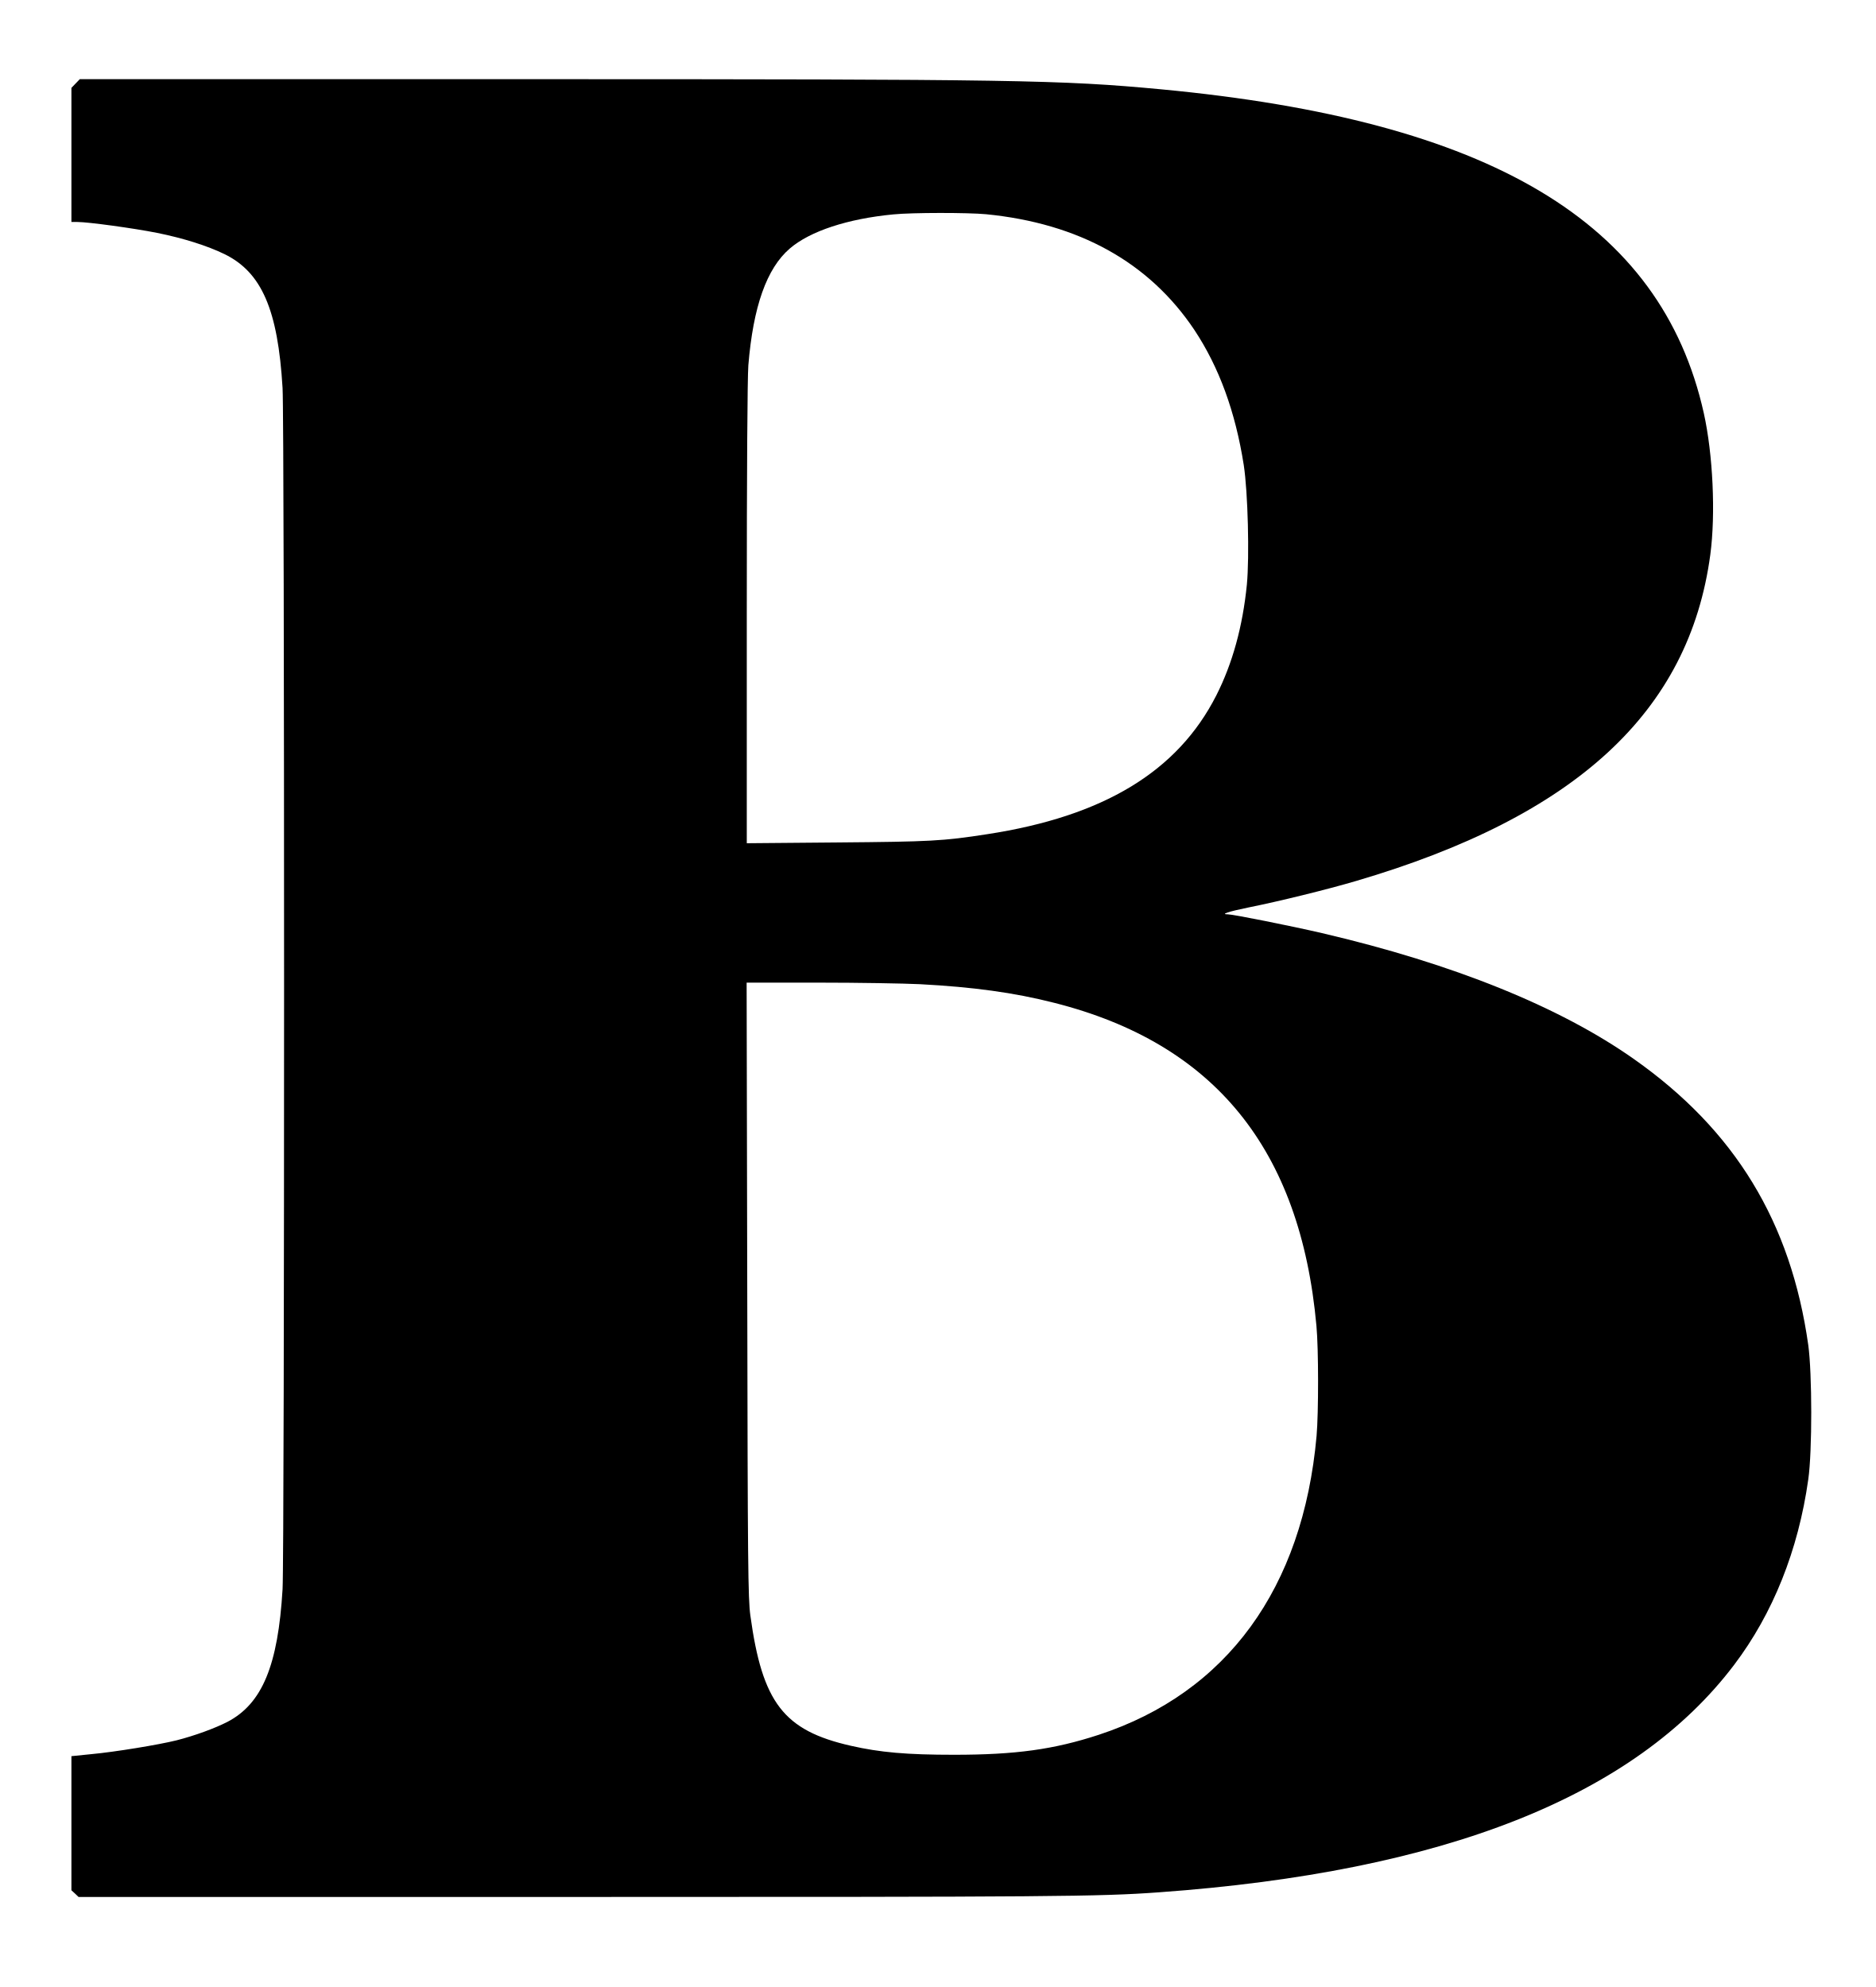
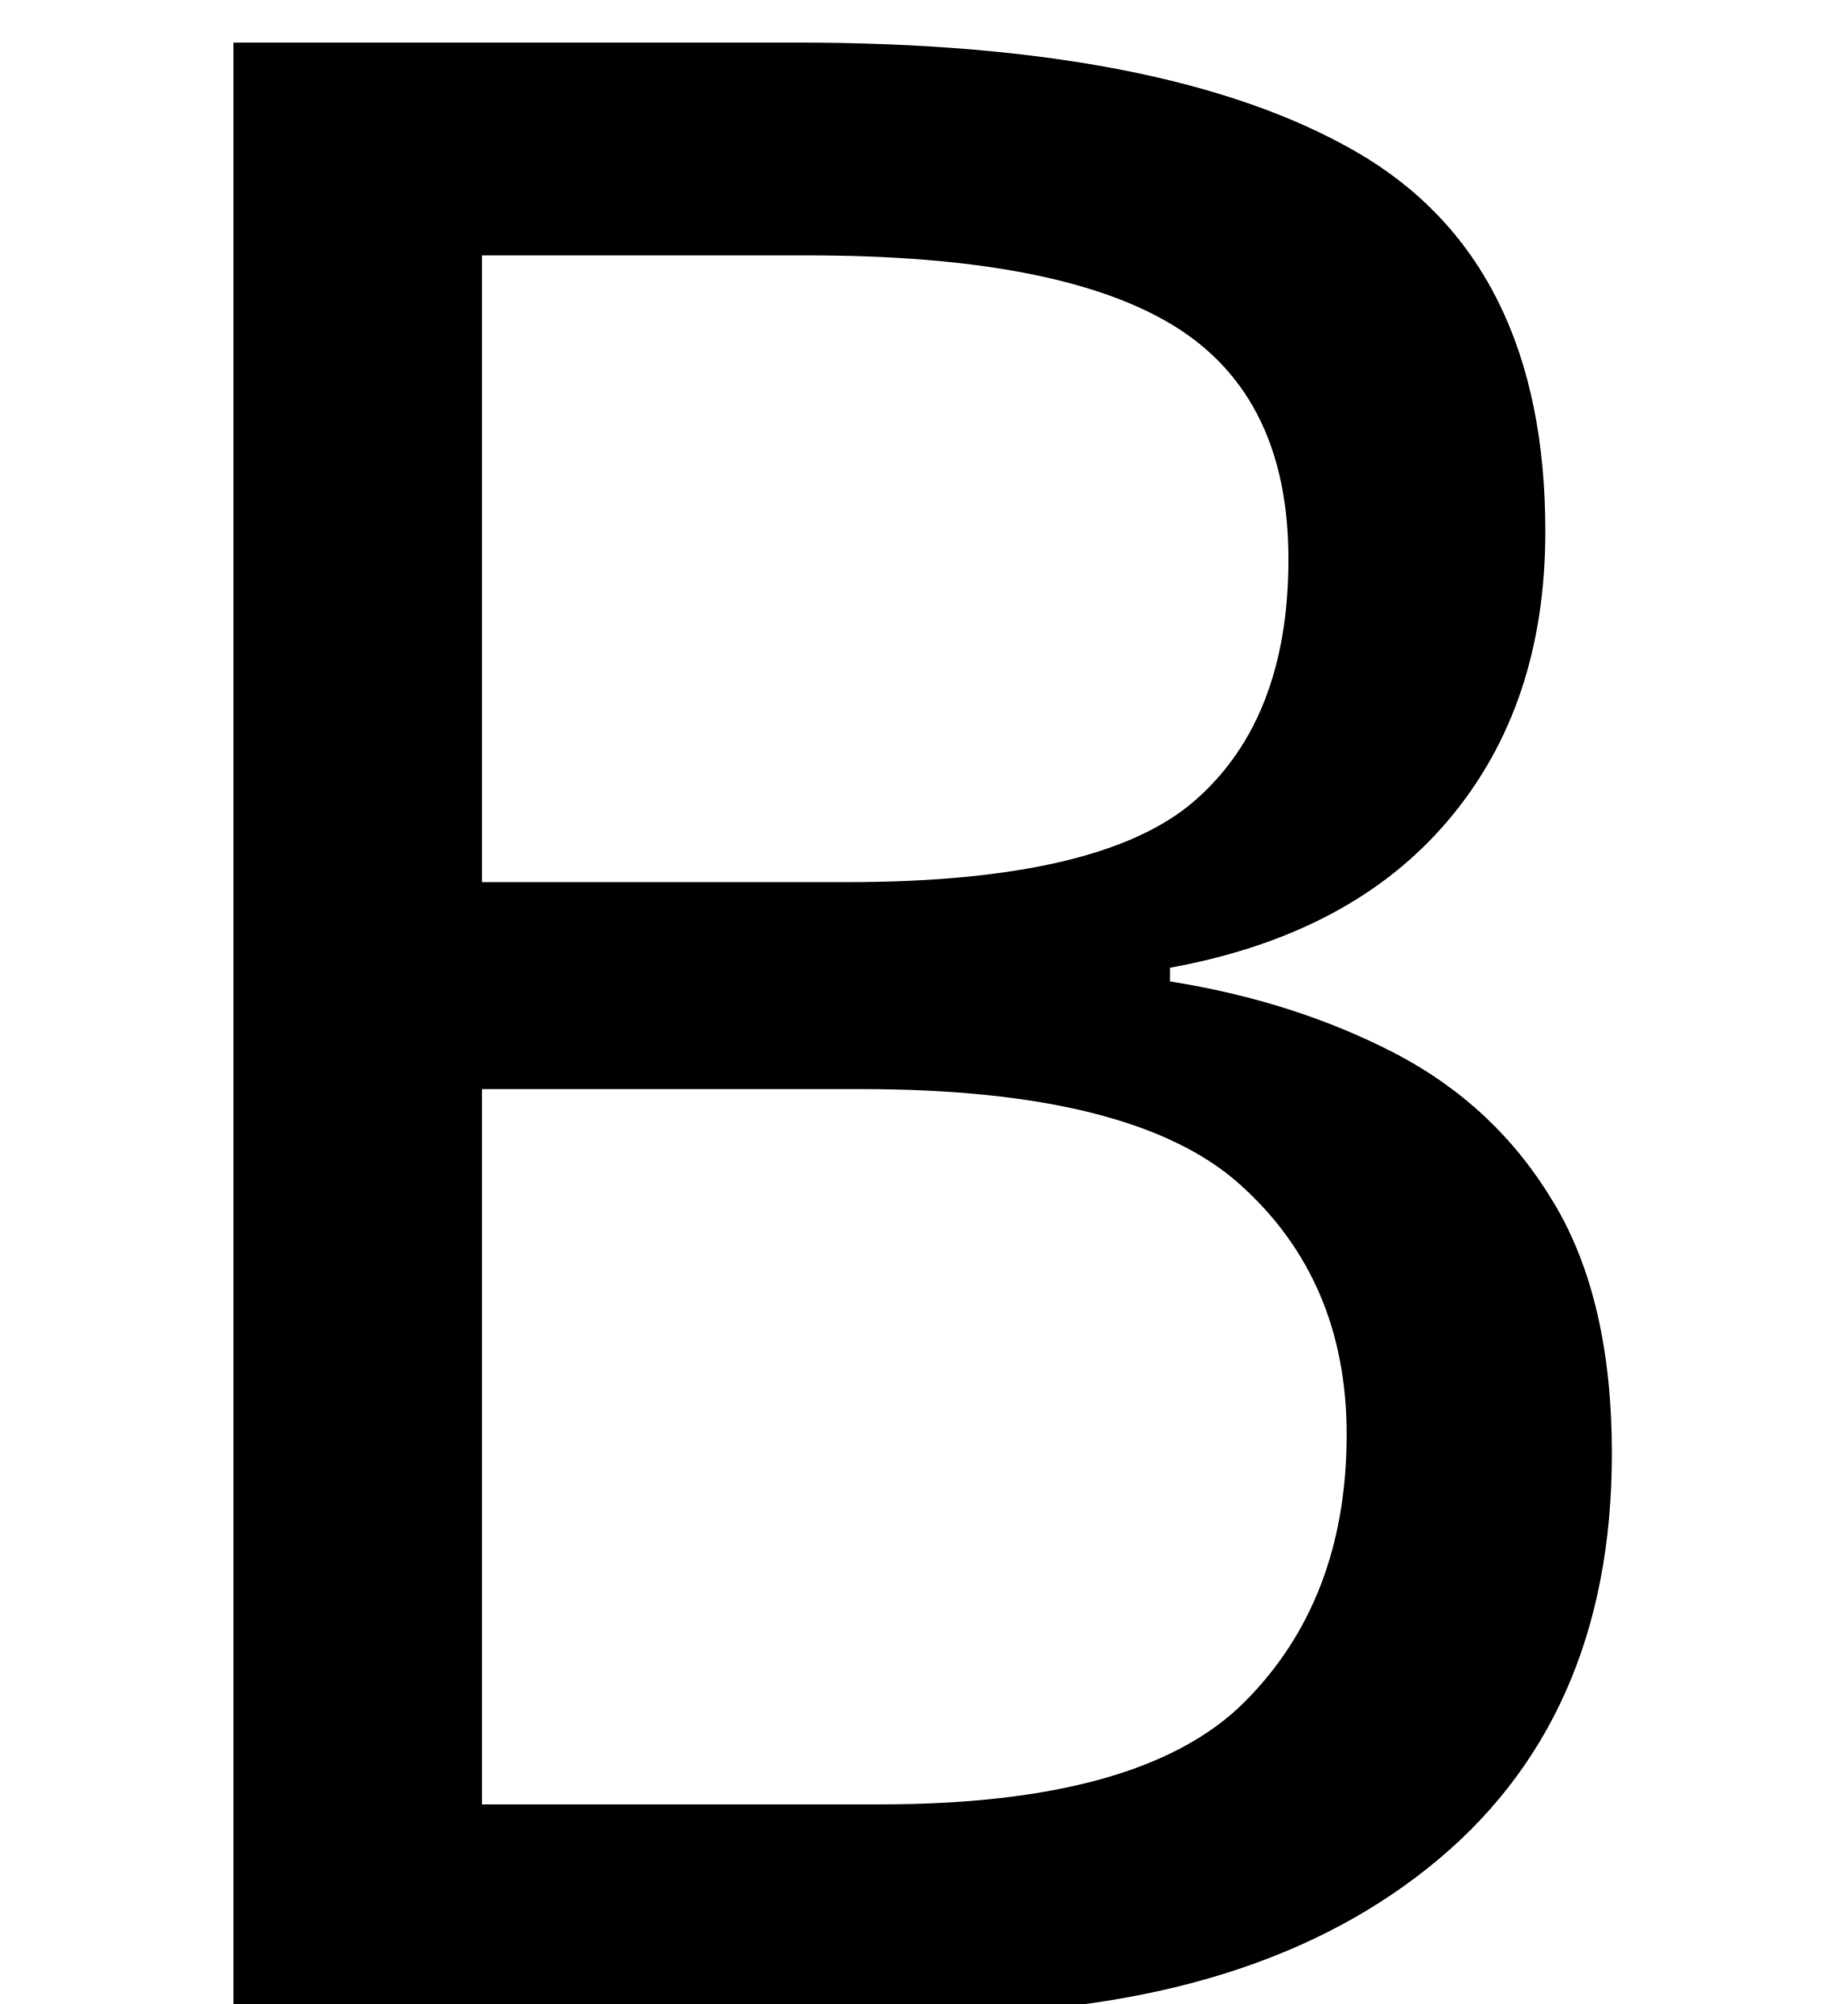
- <svg xmlns="http://www.w3.org/2000/svg" height="1280pt" preserveAspectRatio="xMidYMid meet" version="1.0" viewBox="0 0 1208 1280" width="1208pt">
-   <g fill="black" transform="translate(0,1280) scale(0.1,-0.1)">
-     <path d="M487 12262 l-27 -28 0 -432 0 -432 39 0 c69 0 361 -40 512 -70 169 -34 324 -83 435 -137 239 -117 344 -357 374 -863 13 -225 13 -7503 0 -7737 -29 -491 -131 -738 -355 -855 -80 -41 -210 -89 -328 -119 -112 -28 -396 -75 -549 -89 l-128 -13 0 -432 0 -432 23 -21 23 -22 3200 0 c3080 0 3373 2 3759 30 1837 132 3064 618 3705 1466 249 329 413 738 477 1194 26 182 25 682 0 865 -112 793 -472 1384 -1122 1842 -479 338 -1166 615 -2010 812 -198 46 -573 121 -606 121 -52 0 4 18 136 45 186 37 504 115 690 170 1415 416 2145 1089 2281 2102 35 262 17 647 -42 912 -275 1231 -1373 1886 -3499 2086 -643 60 -925 65 -4121 65 l-2840 0 -27 -28z m5864 -842 c599 -59 1050 -310 1341 -744 160 -241 265 -528 319 -872 27 -176 37 -592 20 -770 -27 -271 -93 -509 -197 -714 -249 -490 -726 -779 -1477 -894 -284 -44 -364 -48 -964 -53 l-583 -5 0 1475 c0 921 4 1522 10 1603 31 379 118 625 267 753 130 112 373 192 668 220 120 12 479 12 596 1z m-426 -4960 c340 -18 607 -54 865 -120 1032 -261 1586 -943 1689 -2080 14 -147 14 -561 1 -710 -88 -982 -578 -1654 -1402 -1925 -290 -95 -536 -129 -933 -129 -305 0 -476 15 -665 58 -432 98 -570 277 -647 839 -15 110 -17 320 -20 2100 l-4 1977 463 0 c255 0 549 -5 653 -10z" />
+ <svg xmlns="http://www.w3.org/2000/svg" id="svg24" version="1.1" viewBox="0 0 59 64" height="64mm" width="59mm">
+   <defs id="defs18" />
+   <g transform="translate(0,-233)" id="layer1">
+     <flowRoot style="font-style:normal;font-weight:normal;font-size:40px;line-height:1.25;font-family:sans-serif;text-align:end;letter-spacing:0px;word-spacing:0px;text-anchor:end;fill:#000000;fill-opacity:1;stroke:none" id="flowRoot26" xml:space="preserve">
+       <flowRegion style="text-align:end;text-anchor:end" id="flowRegion28">
+         <rect style="text-align:end;text-anchor:end" y="3.667" x="-2.857" height="385.714" width="380" id="rect30" />
+       </flowRegion>
+       <flowPara id="flowPara32" />
+     </flowRoot>
+     <text xml:space="preserve" style="font-style:normal;font-weight:normal;font-size:88.194px;line-height:1.25;font-family:sans-serif;text-align:start;letter-spacing:0px;word-spacing:0px;text-anchor:start;fill:#000000;fill-opacity:1;stroke:none;stroke-width:0.265;" x="-23.896" y="297.33" id="text492">
+       <tspan x="-1.094" y="297.33" id="tspan490" style="stroke-width:0.265;text-anchor:start;text-align:start;">
+         <tspan x="-1.094" y="297.33" id="tspan488" style="stroke-width:0.265;text-anchor:start;text-align:start;">B</tspan>
+       </tspan>
+     </text>
  </g>
</svg>
